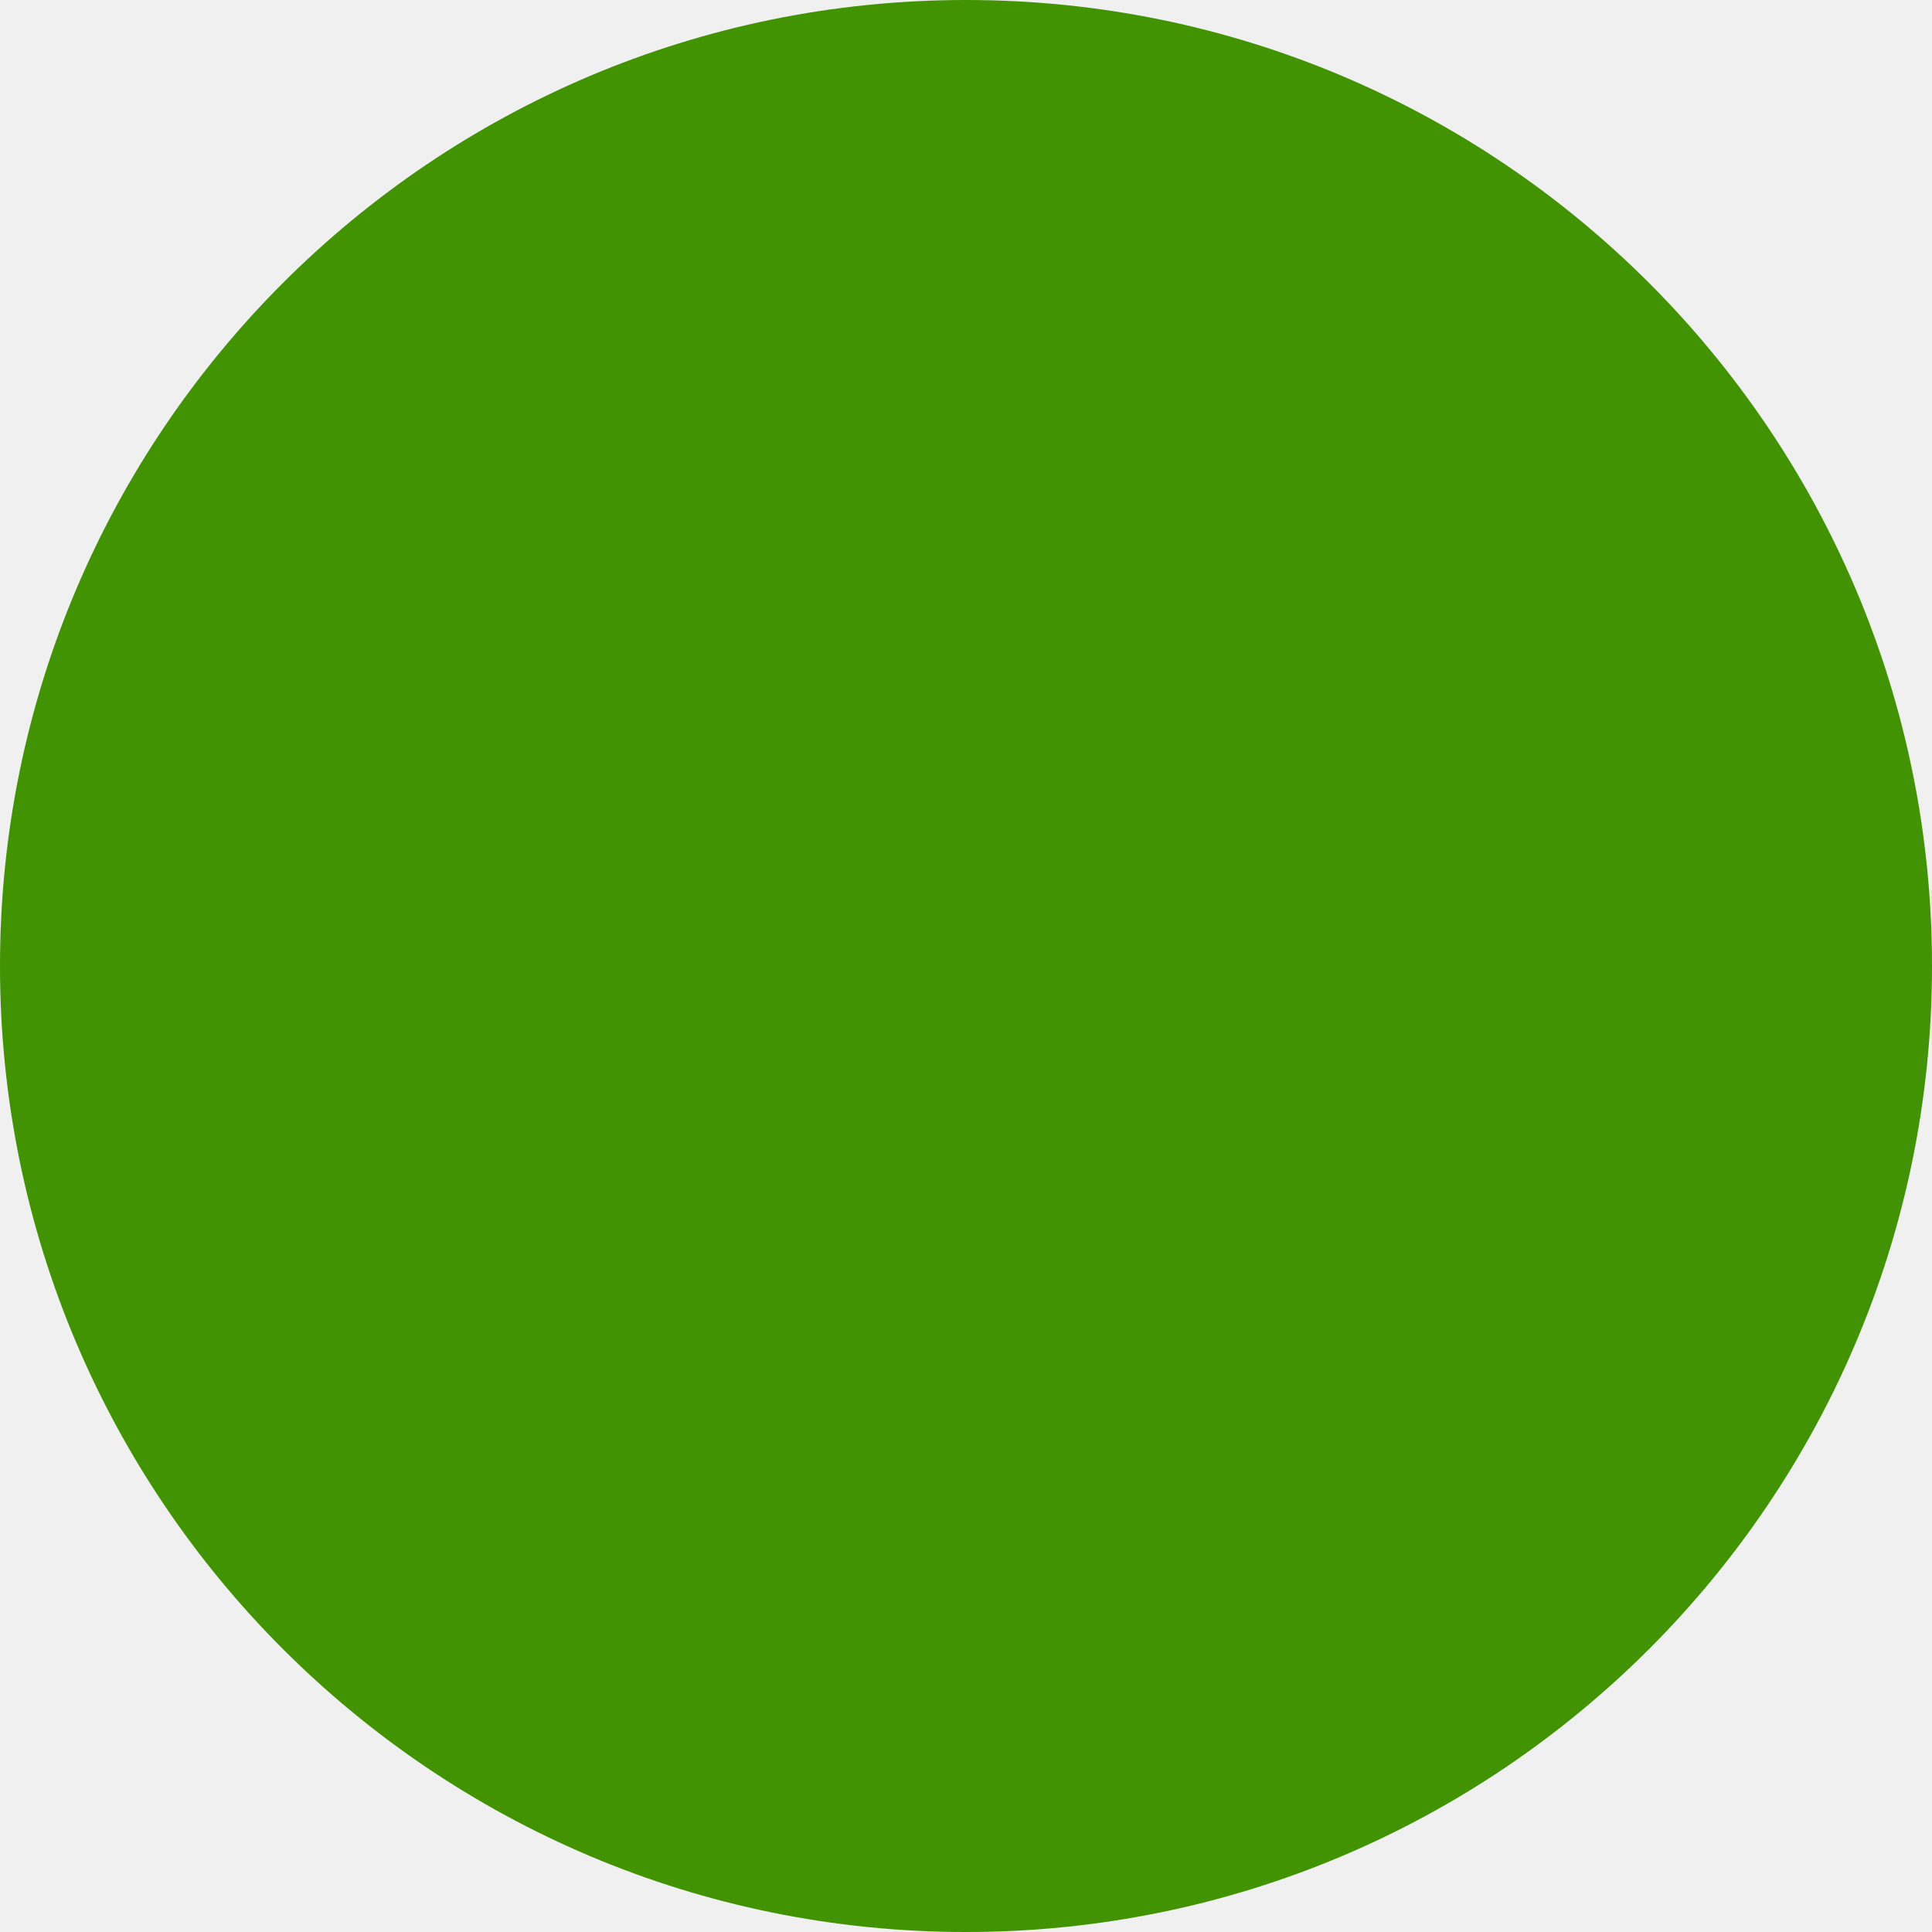
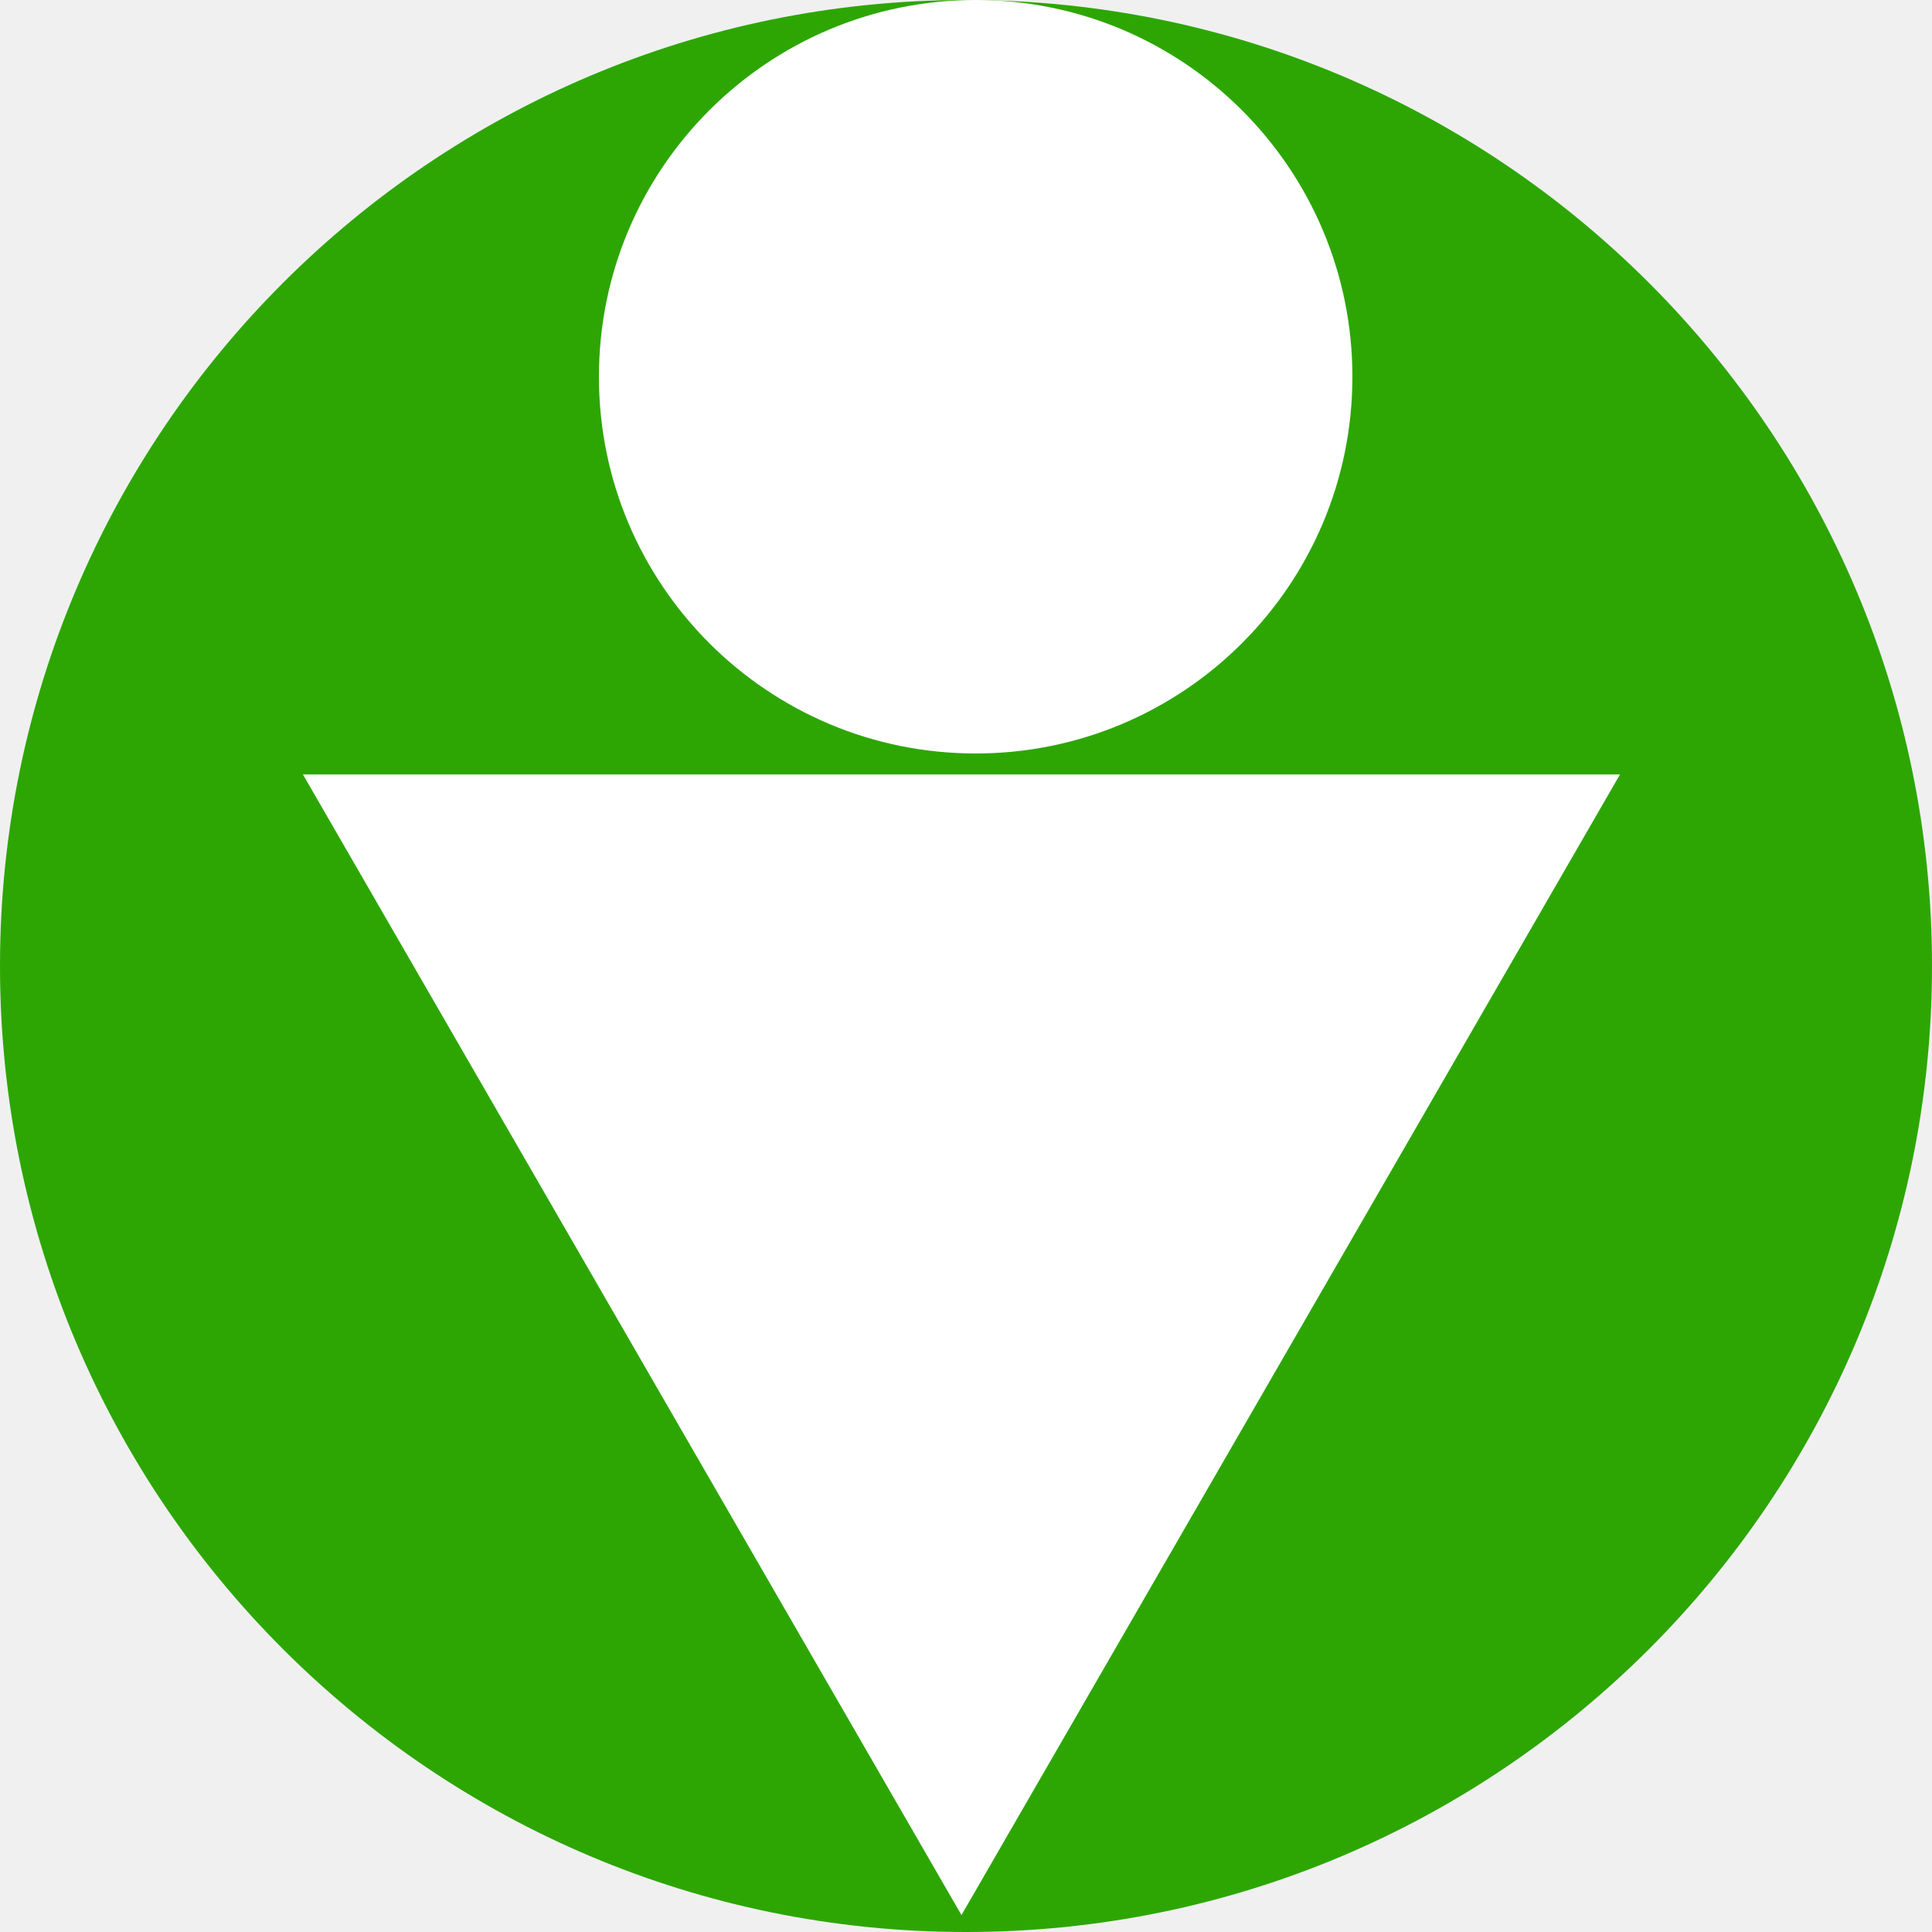
<svg xmlns="http://www.w3.org/2000/svg" width="100" height="100" viewBox="0 0 100 100" fill="none">
-   <path d="M100 50C100 77.614 77.614 100 50 100C22.386 100 0 77.614 0 50C0 22.386 22.386 0 50 0C77.614 0 100 22.386 100 50Z" fill="#419301" />
+   <g clip-path="url(#clip0_2_2)">
+     <path d="M100 50C100 77.614 77.614 100 50 100C22.386 100 0 77.614 0 50C0 22.386 22.386 0 50 0C77.614 0 100 22.386 100 50Z" fill="#2DA603" />
+     <path d="M83.851 40.086L49.766 99.124L15.68 40.086L83.851 40.086Z" fill="white" />
+     <circle cx="50.5" cy="19.5" r="19.5" fill="white" />
+   </g>
+   <defs>
+     <clipPath id="clip0_2_2">
+       <rect width="100" height="100" fill="white" />
+     </clipPath>
+   </defs>
</svg>
